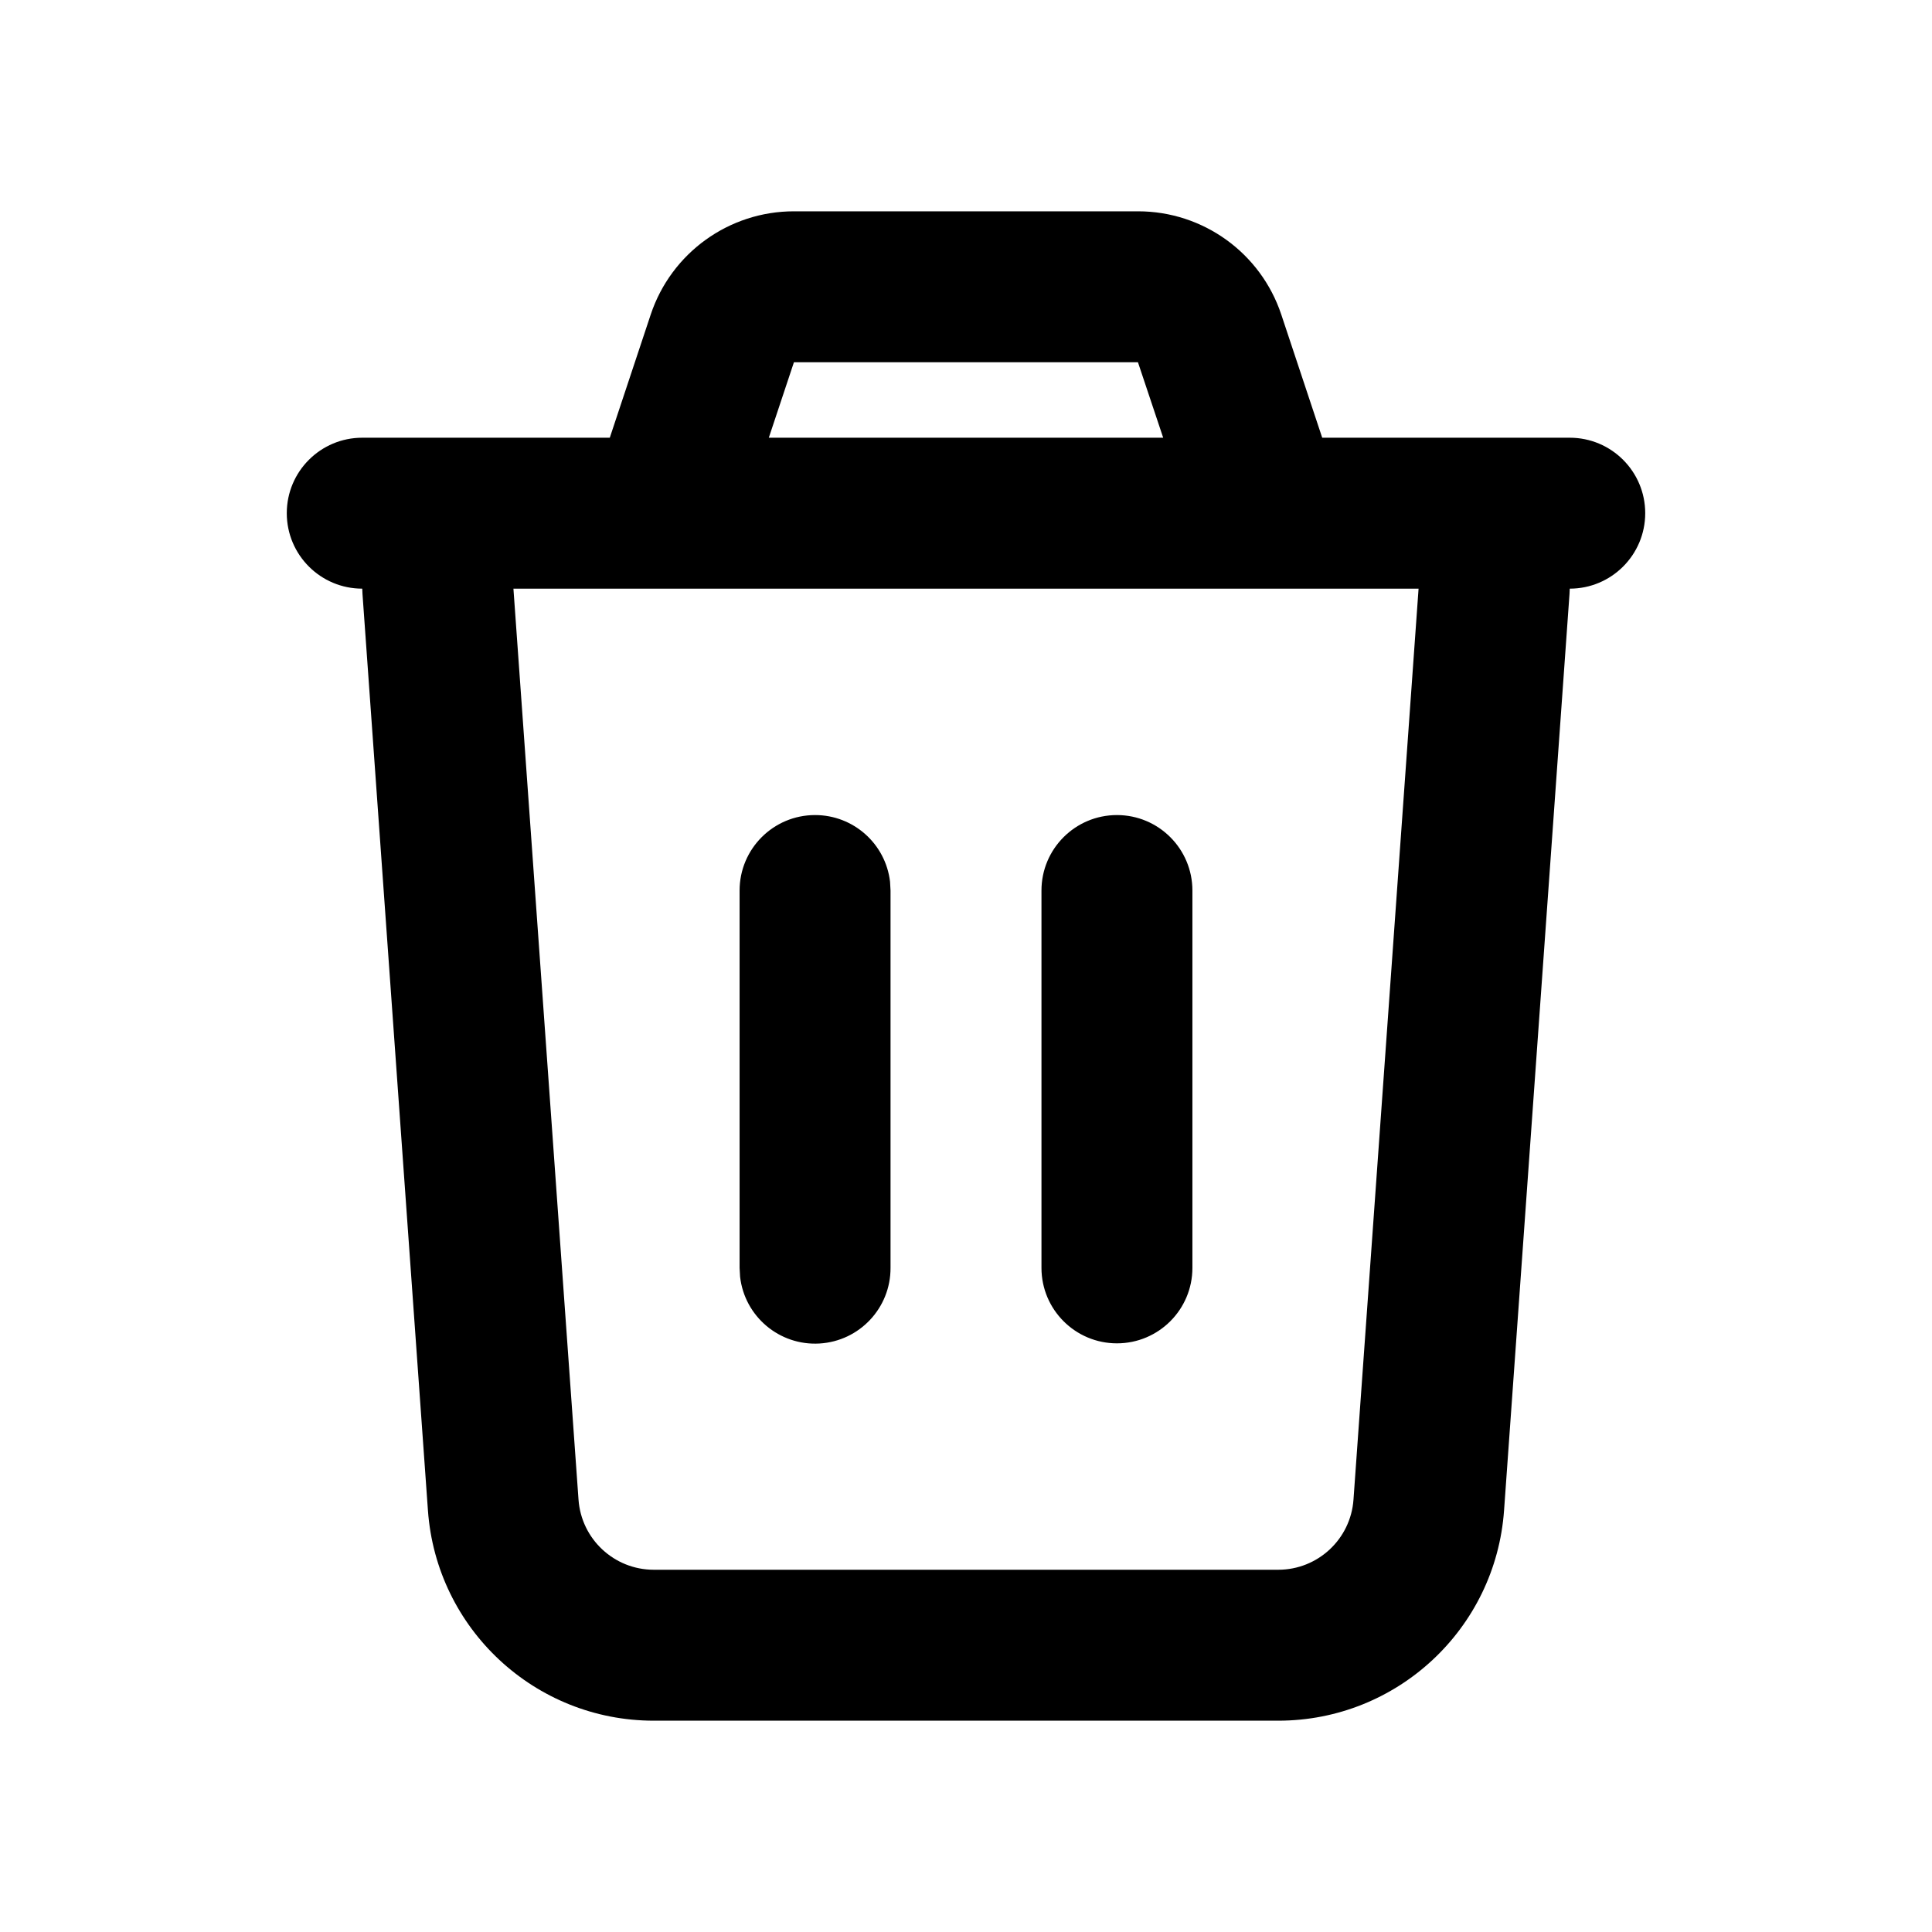
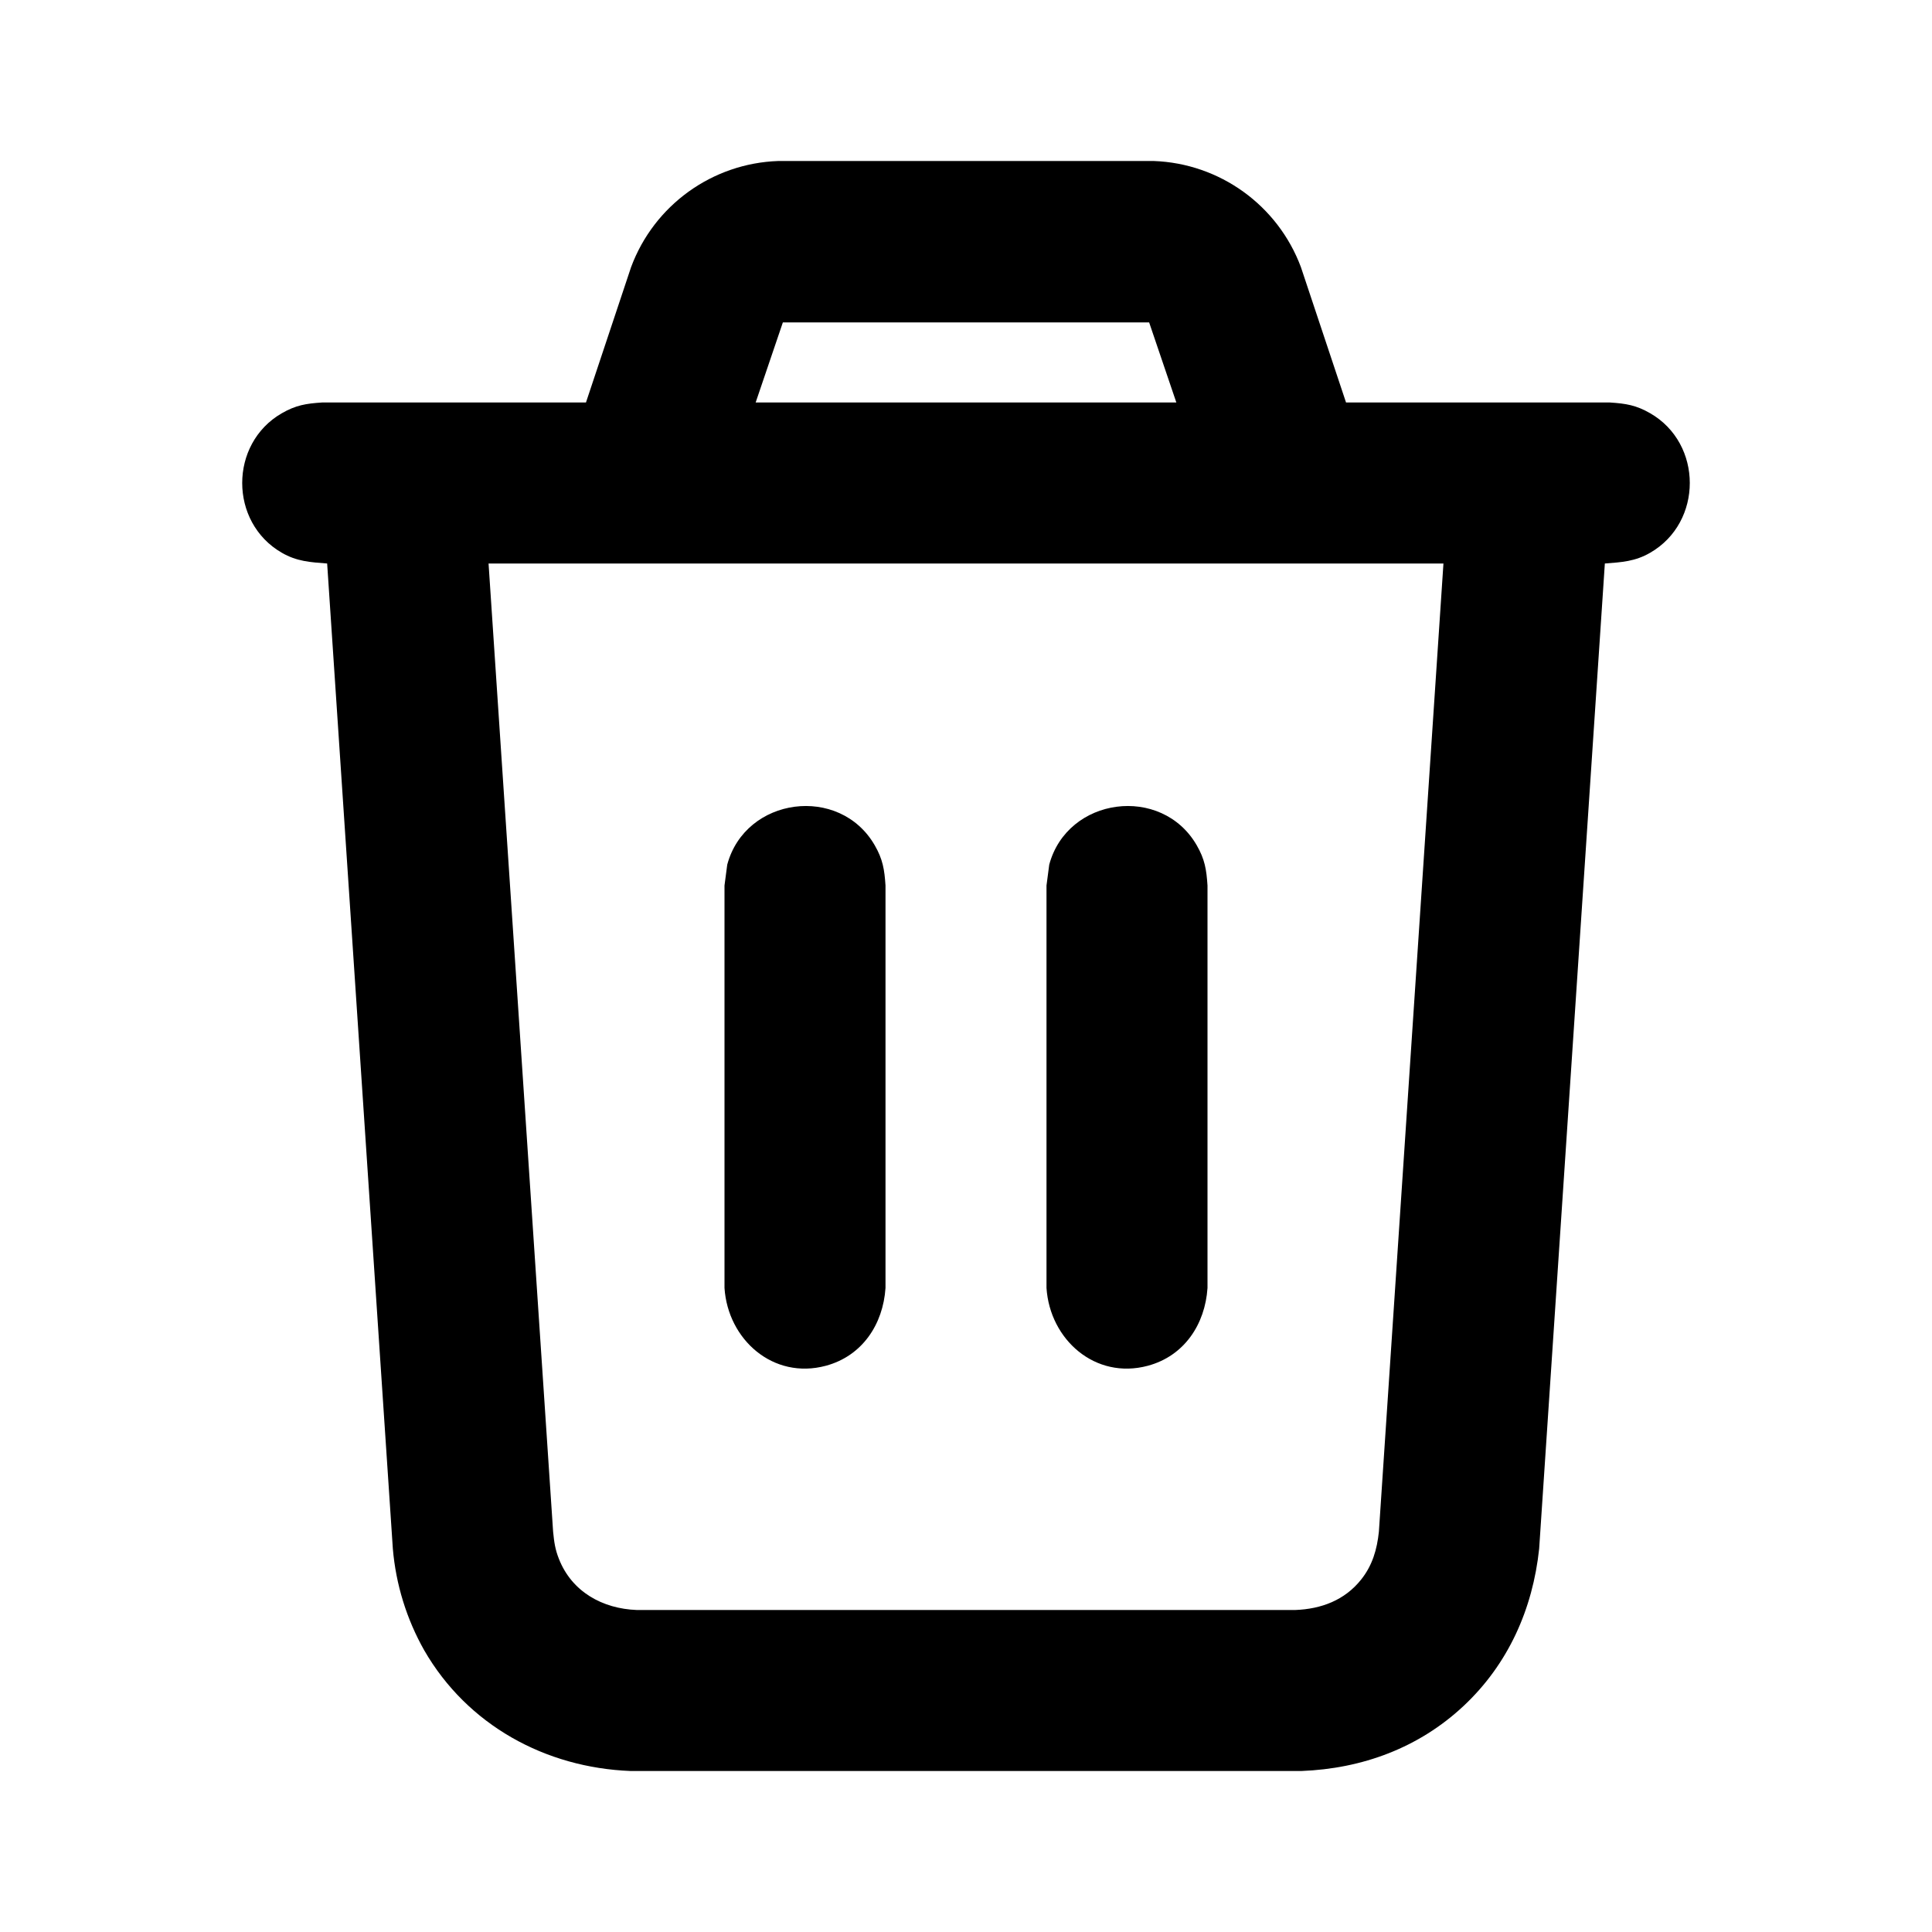
- <svg xmlns="http://www.w3.org/2000/svg" viewBox="-0.5 -0.5 16 16" id="Delete-2-Line--Streamline-Mingcute.svg" height="16" width="16">
-   <g fill="none" fill-rule="nonzero">
-     <path d="M15 0v15H0V0h15ZM7.871 14.536l-0.007 0.001 -0.044 0.022 -0.013 0.003 -0.009 -0.003 -0.044 -0.022c-0.006 -0.003 -0.012 -0.001 -0.015 0.003l-0.003 0.006 -0.011 0.268 0.003 0.013 0.006 0.008 0.065 0.046 0.009 0.003 0.007 -0.003 0.065 -0.046 0.007 -0.01 0.003 -0.011 -0.011 -0.267c-0.001 -0.006 -0.006 -0.011 -0.011 -0.011Zm0.166 -0.071 -0.008 0.001 -0.116 0.058 -0.006 0.006 -0.002 0.007 0.011 0.269 0.003 0.007 0.005 0.004 0.126 0.058c0.007 0.003 0.014 0 0.018 -0.005l0.003 -0.009 -0.021 -0.384c-0.002 -0.007 -0.006 -0.013 -0.013 -0.014Zm-0.447 0.001a0.014 0.014 0 0 0 -0.017 0.004l-0.004 0.009 -0.021 0.384c0 0.007 0.004 0.013 0.011 0.015l0.009 -0.001 0.126 -0.058 0.006 -0.005 0.003 -0.007 0.011 -0.269 -0.002 -0.007 -0.006 -0.006 -0.115 -0.057Z" stroke-width="1" />
-     <path fill="#000000" d="M8.925 1.25a1.25 1.25 0 0 1 1.186 0.855L10.45 3.125H12.5a0.625 0.625 0 1 1 0 1.25l-0.002 0.044 -0.542 7.589A1.875 1.875 0 0 1 10.086 13.75H4.914a1.875 1.875 0 0 1 -1.87 -1.741L2.502 4.419A0.631 0.631 0 0 1 2.5 4.375a0.625 0.625 0 0 1 0 -1.25h2.05l0.339 -1.02A1.25 1.25 0 0 1 6.076 1.25h2.849Zm2.323 3.125H3.752l0.539 7.544a0.625 0.625 0 0 0 0.623 0.581h5.172a0.625 0.625 0 0 0 0.623 -0.581L11.248 4.375ZM6.25 6.25a0.625 0.625 0 0 1 0.621 0.552L6.875 6.875v3.125a0.625 0.625 0 0 1 -1.246 0.073L5.625 10v-3.125a0.625 0.625 0 0 1 0.625 -0.625Zm2.5 0a0.625 0.625 0 0 1 0.625 0.625v3.125a0.625 0.625 0 1 1 -1.25 0v-3.125a0.625 0.625 0 0 1 0.625 -0.625Zm0.175 -3.75H6.075l-0.208 0.625h3.266l-0.209 -0.625Z" stroke-width="1" />
-   </g>
+ <svg xmlns="http://www.w3.org/2000/svg" width="16" height="16" viewBox="0 0 24 24">
+   <path d="M0 0h24v24H0z" fill="none" />
+   <path fill="#000000FF" d="M13.034 10.741c.226-.842 1.396-.996 1.832-.241.101.175.121.302.134.5v5c-.03.451-.288.844-.741.966-.656.176-1.217-.327-1.259-.966v-5Zm-4 0c.226-.842 1.396-.996 1.832-.241.101.175.121.302.134.5v5c-.03.451-.288.844-.741.966-.656.176-1.217-.327-1.259-.966v-5ZM19.936 7l-.816 12.238c-.079.749-.384 1.435-.94 1.955s-1.259.778-2.013.807H7.833c-1.058-.041-2.027-.57-2.563-1.499a3.1 3.1 0 0 1-.39-1.263L4.064 7c-.209-.016-.376-.025-.564-.134-.655-.378-.655-1.354 0-1.732.175-.101.302-.121.5-.134h3.279l.561-1.683A2.025 2.025 0 0 1 9.668 2h4.664a2.03 2.03 0 0 1 1.828 1.317L16.721 5H20c.198.013.325.033.5.134.655.378.655 1.354 0 1.732-.188.109-.355.118-.564.134M6.069 7l.802 12.028c.013.13.025.218.072.337.161.41.543.619.967.635h8.18c.322-.012.615-.121.82-.38.139-.175.196-.373.219-.592L17.931 7Zm3.656-2.995L9.387 5h5.226l-.338-.995Z" />
</svg>
